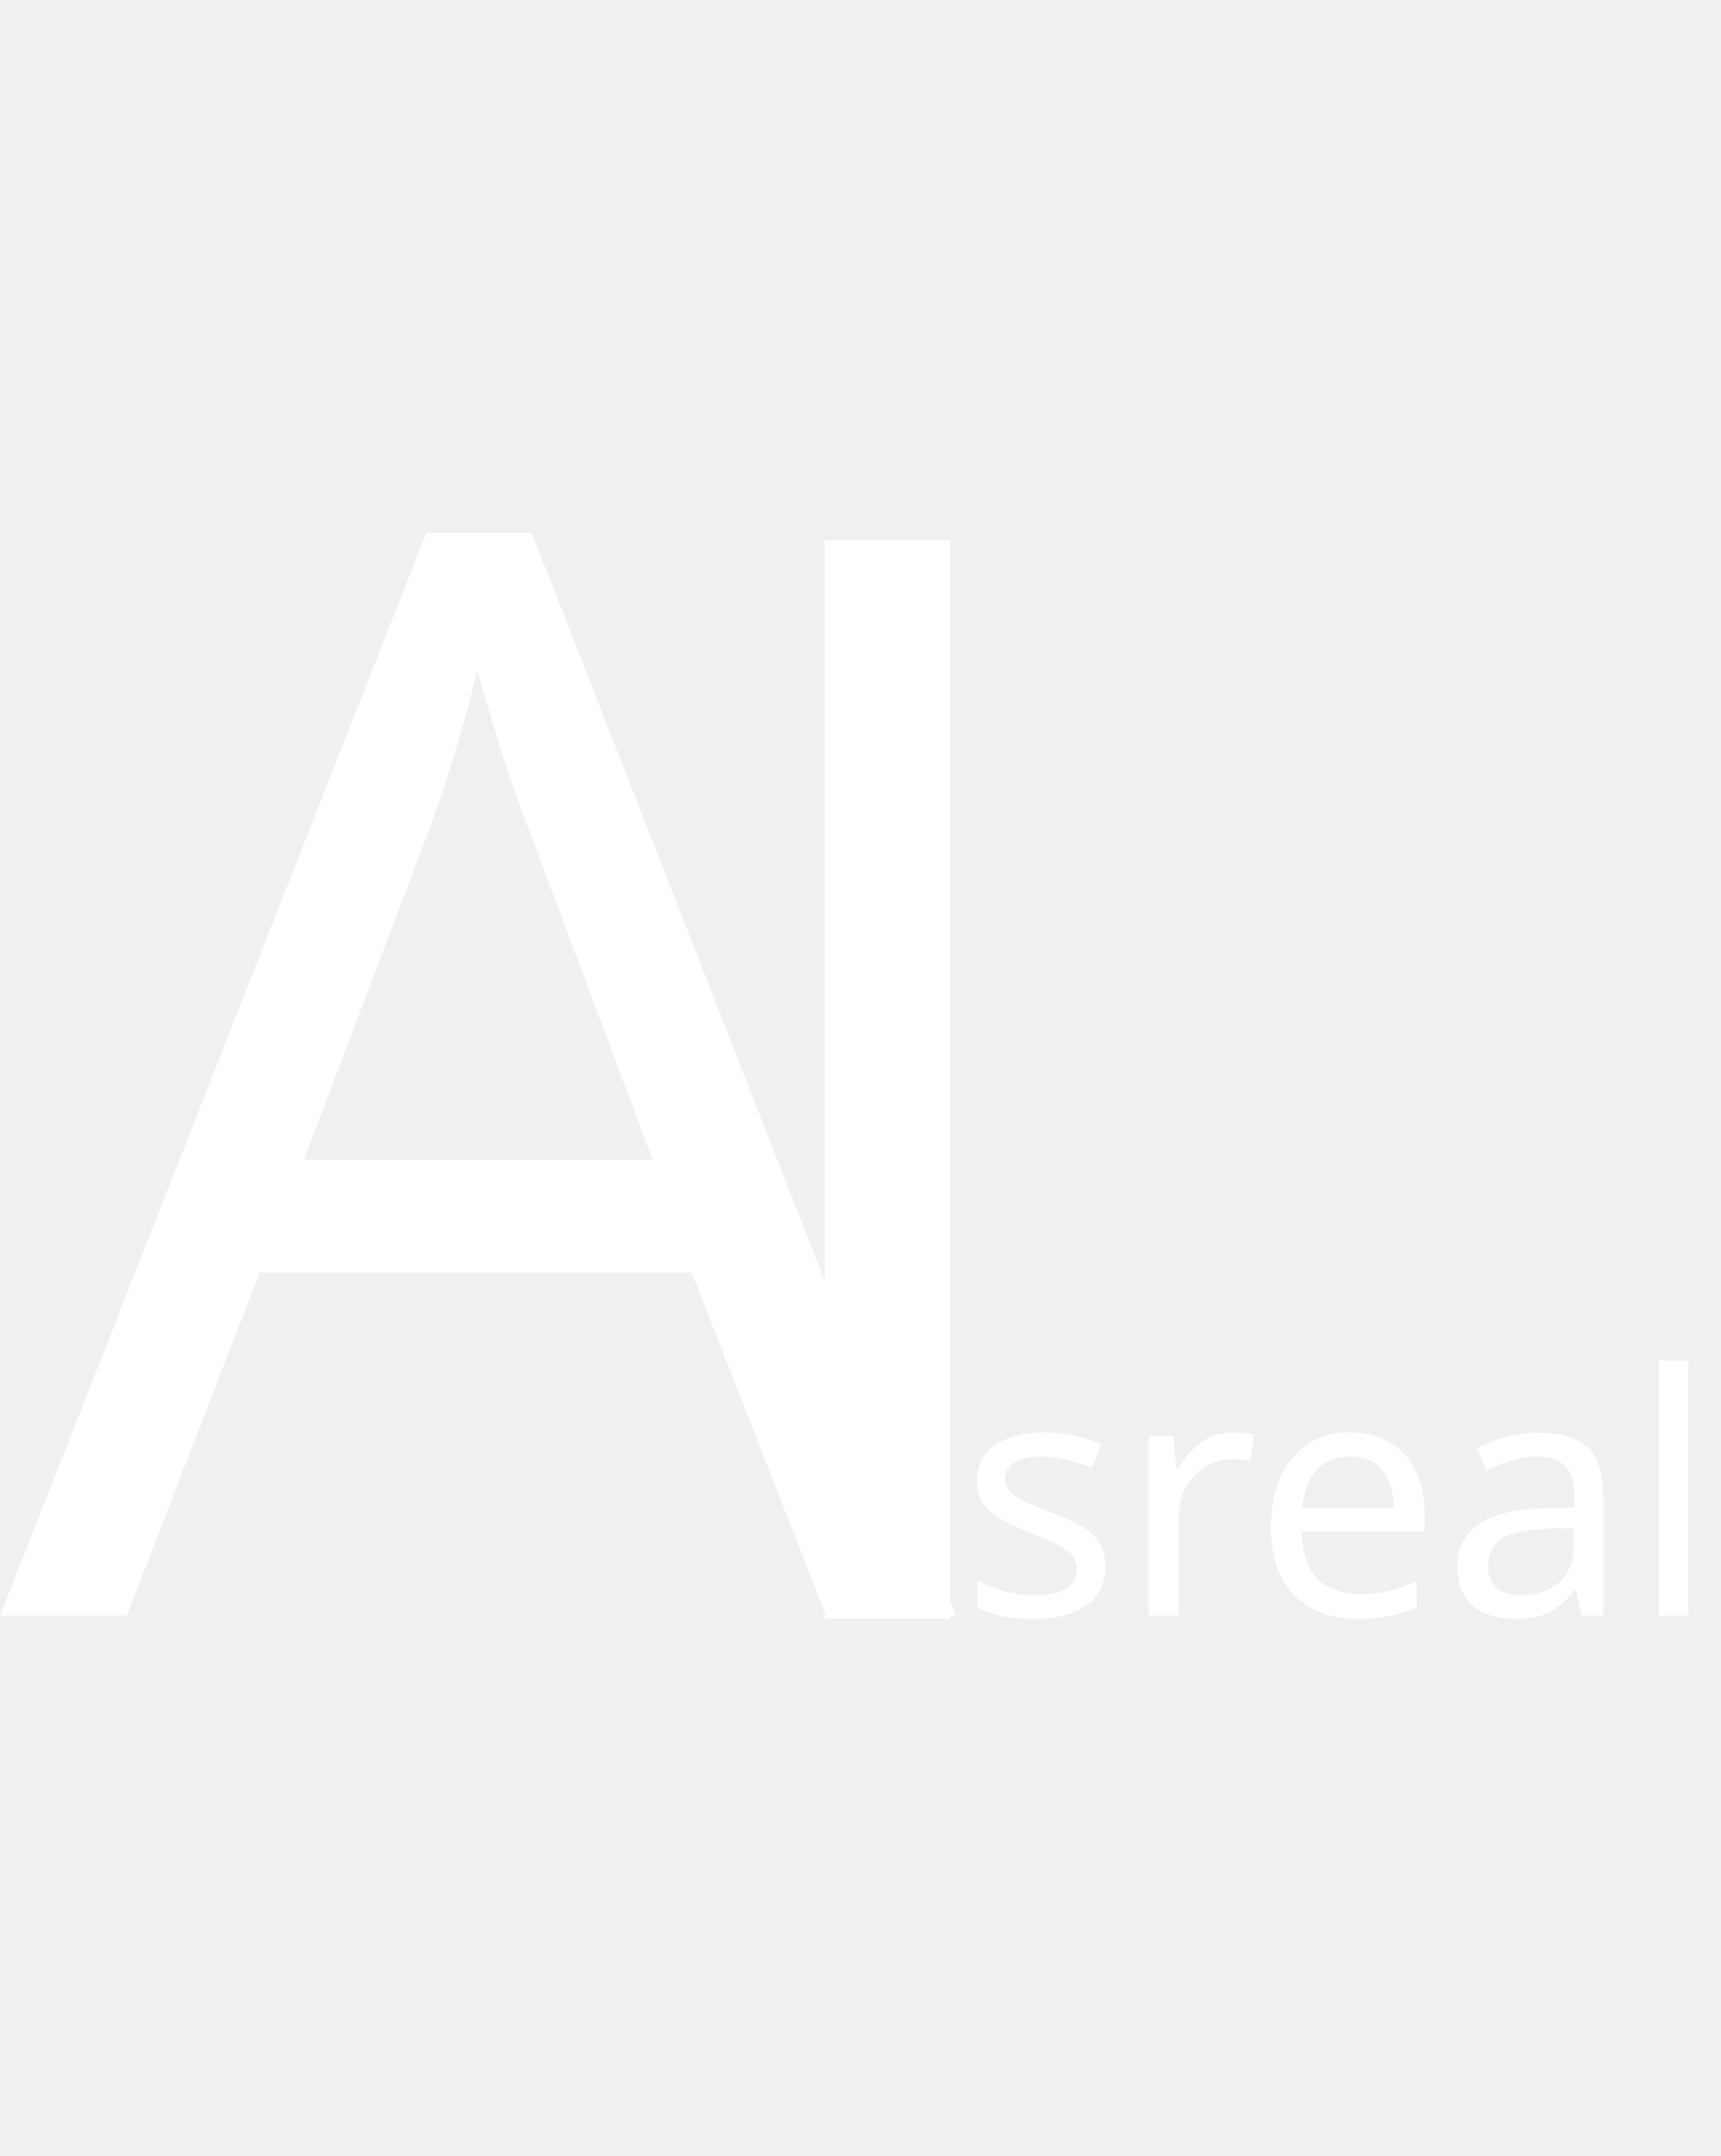
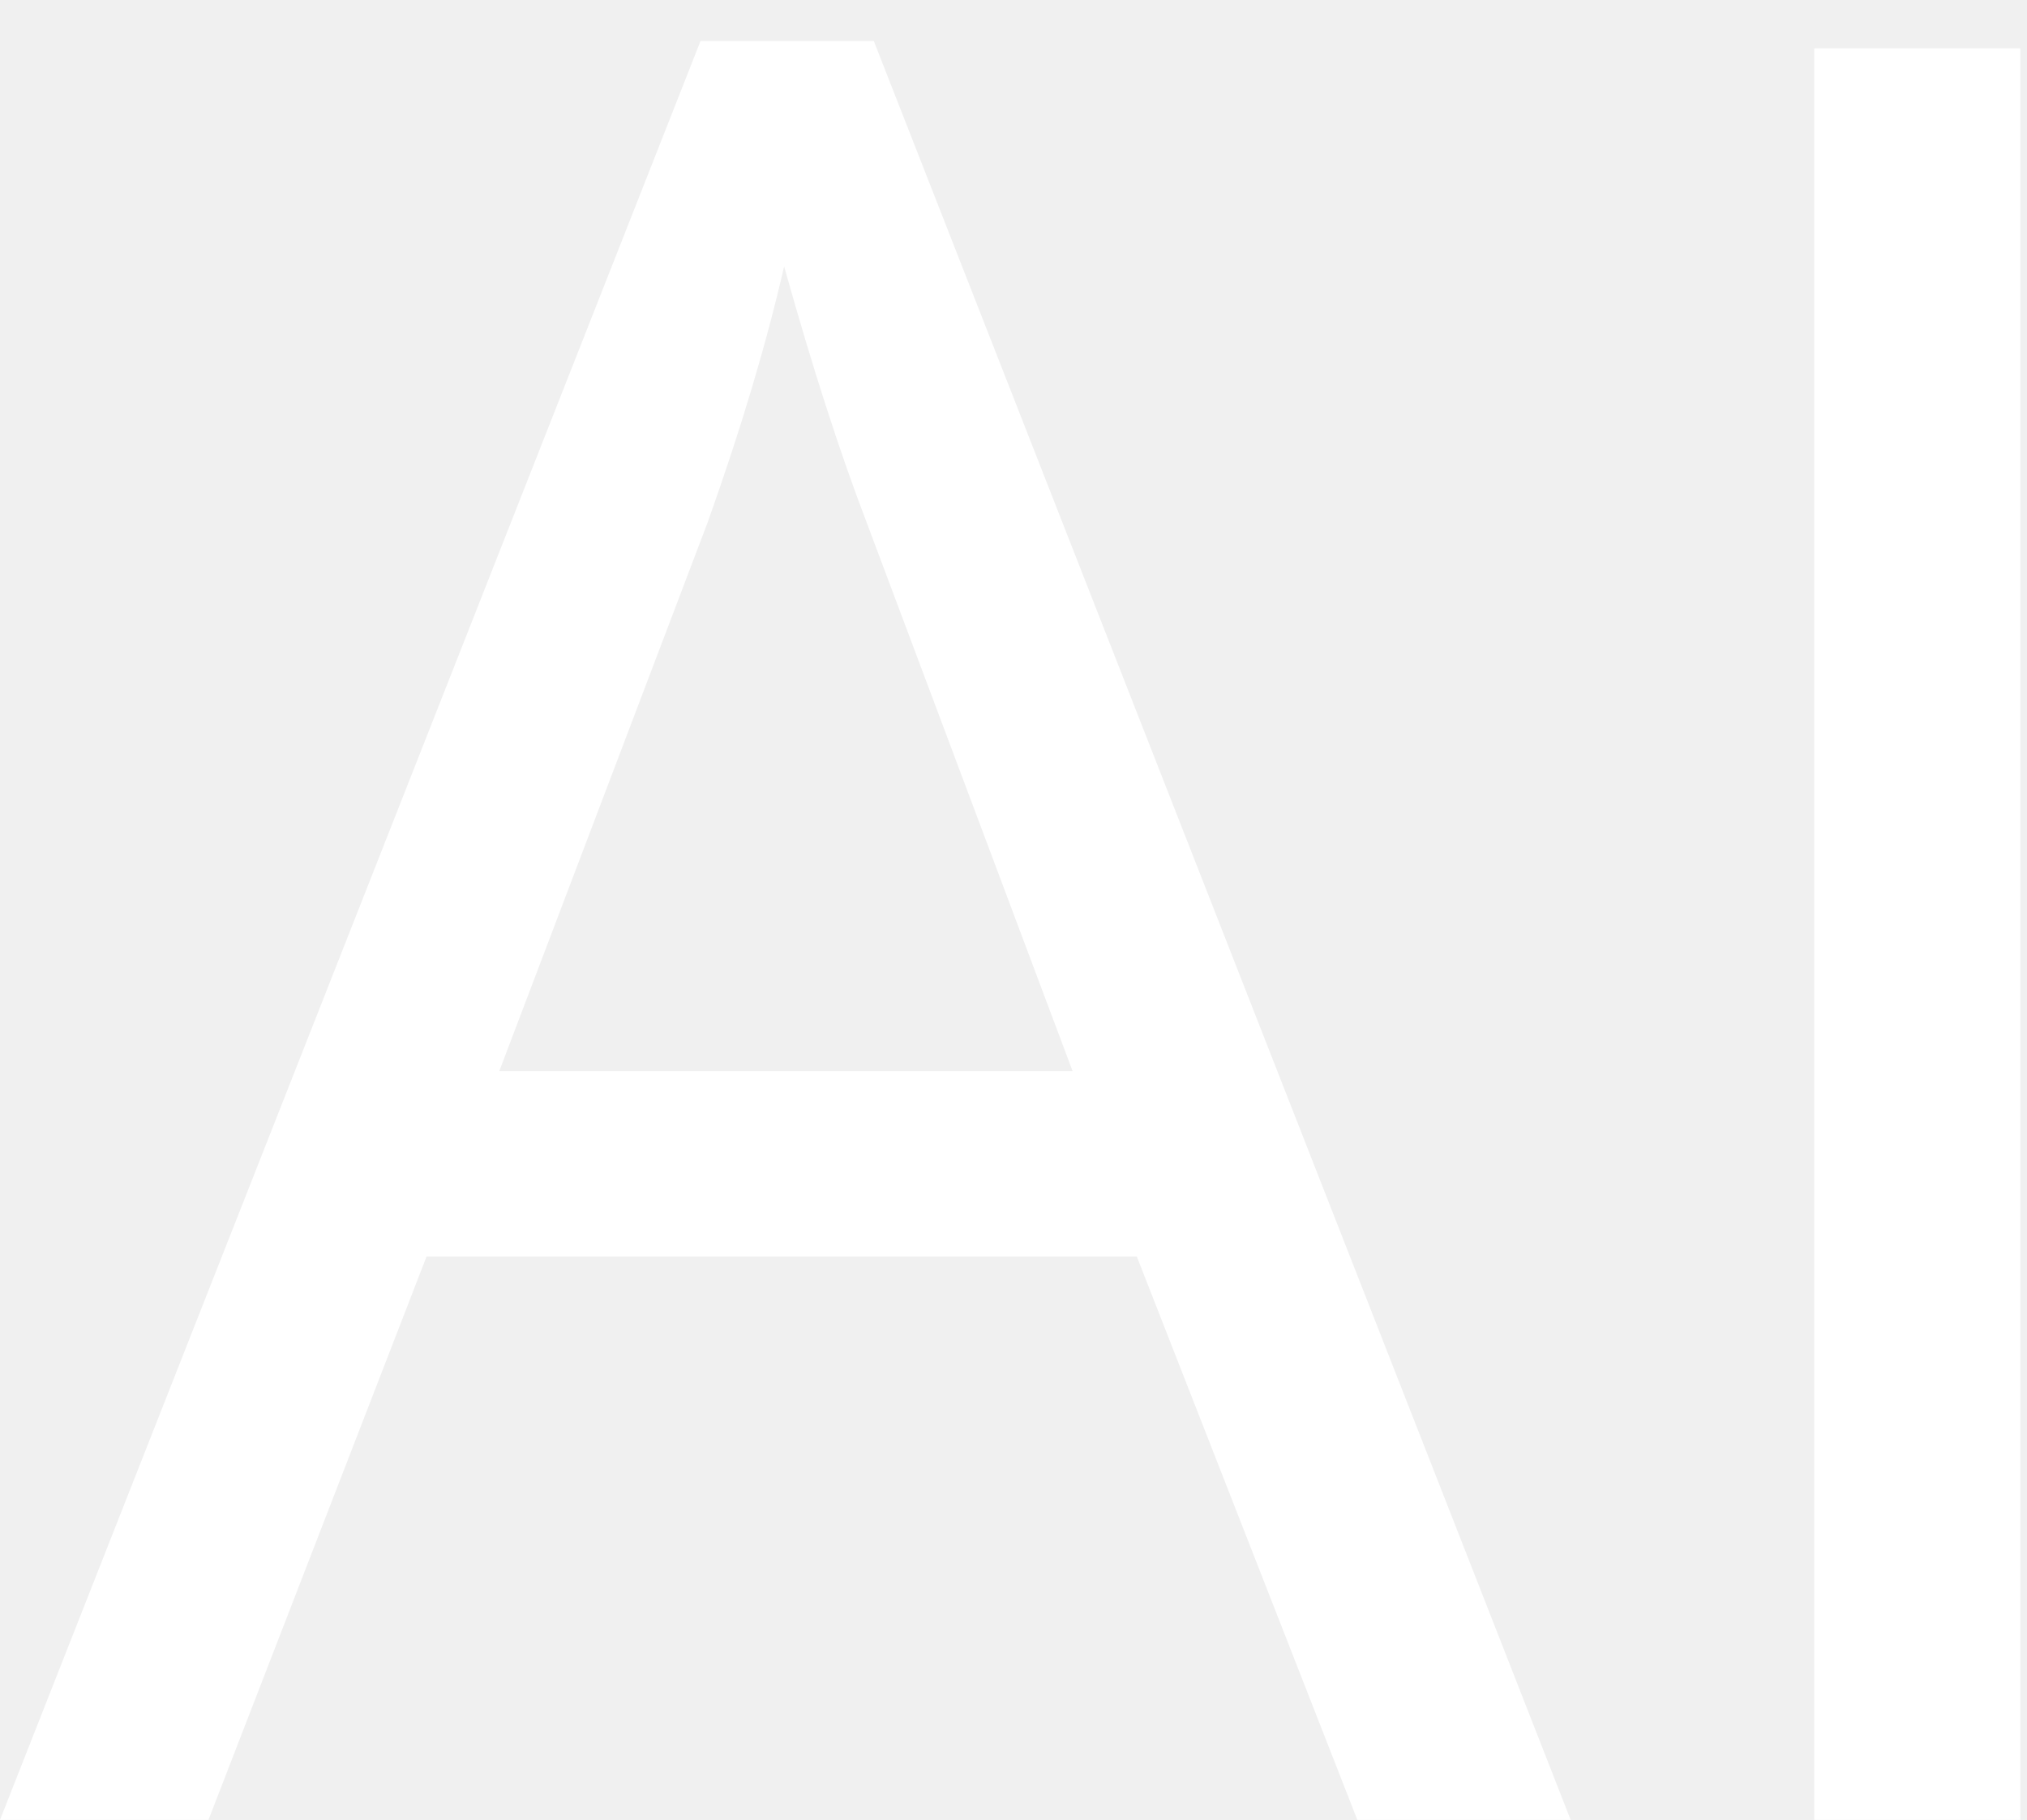
- <svg xmlns="http://www.w3.org/2000/svg" width="328" height="411" viewBox="0 0 328 411" fill="none">
-   <path d="M157.5 308L131.906 242.609H49.5L24.188 308H0L81.281 101.562H101.391L182.25 308H157.5ZM124.453 221.094L100.547 157.391C97.453 149.328 94.266 139.438 90.984 127.719C88.922 136.719 85.969 146.609 82.125 157.391L57.938 221.094H124.453Z" fill="white" />
-   <path d="M157.266 103V308.594H181.172V103H157.266Z" fill="white" />
-   <path d="M210.776 298.528C210.776 301.856 209.539 304.373 207.064 306.08C204.589 307.787 201.261 308.64 197.08 308.64C194.691 308.64 192.621 308.448 190.872 308.064C189.165 307.68 187.651 307.147 186.328 306.464V301.344C187.693 302.027 189.336 302.667 191.256 303.264C193.219 303.819 195.203 304.096 197.208 304.096C200.067 304.096 202.136 303.648 203.416 302.752C204.696 301.813 205.336 300.576 205.336 299.04C205.336 298.187 205.101 297.419 204.632 296.736C204.163 296.053 203.309 295.371 202.072 294.688C200.877 294.005 199.149 293.237 196.888 292.384C194.669 291.531 192.771 290.677 191.192 289.824C189.613 288.971 188.397 287.947 187.544 286.752C186.691 285.557 186.264 284.021 186.264 282.144C186.264 279.243 187.437 277.003 189.784 275.424C192.173 273.845 195.288 273.056 199.128 273.056C201.219 273.056 203.16 273.269 204.952 273.696C206.787 274.08 208.493 274.635 210.072 275.36L208.152 279.84C206.701 279.243 205.187 278.731 203.608 278.304C202.029 277.877 200.408 277.664 198.744 277.664C196.44 277.664 194.669 278.048 193.432 278.816C192.237 279.541 191.64 280.544 191.64 281.824C191.64 282.763 191.917 283.573 192.472 284.256C193.027 284.896 193.944 285.536 195.224 286.176C196.547 286.773 198.296 287.499 200.472 288.352C202.648 289.163 204.504 289.995 206.04 290.848C207.576 291.701 208.749 292.747 209.56 293.984C210.371 295.179 210.776 296.693 210.776 298.528ZM235.065 273.056C235.705 273.056 236.388 273.099 237.113 273.184C237.881 273.227 238.542 273.312 239.097 273.44L238.393 278.624C237.838 278.496 237.22 278.389 236.537 278.304C235.897 278.219 235.278 278.176 234.681 278.176C232.932 278.176 231.289 278.667 229.753 279.648C228.217 280.587 226.98 281.931 226.041 283.68C225.145 285.387 224.697 287.392 224.697 289.696V308H219.065V273.696H223.673L224.313 279.968H224.569C225.678 278.091 227.108 276.469 228.857 275.104C230.606 273.739 232.676 273.056 235.065 273.056ZM257.501 273.056C260.445 273.056 262.962 273.696 265.053 274.976C267.186 276.256 268.807 278.069 269.917 280.416C271.069 282.72 271.645 285.429 271.645 288.544V291.936H248.157C248.242 295.819 249.223 298.784 251.101 300.832C253.021 302.837 255.687 303.84 259.101 303.84C261.277 303.84 263.197 303.648 264.861 303.264C266.567 302.837 268.317 302.24 270.109 301.472V306.4C268.359 307.168 266.631 307.723 264.925 308.064C263.218 308.448 261.191 308.64 258.845 308.64C255.602 308.64 252.722 307.979 250.205 306.656C247.73 305.333 245.789 303.371 244.381 300.768C243.015 298.123 242.333 294.901 242.333 291.104C242.333 287.349 242.951 284.128 244.189 281.44C245.469 278.752 247.239 276.683 249.501 275.232C251.805 273.781 254.471 273.056 257.501 273.056ZM257.437 277.664C254.749 277.664 252.615 278.539 251.037 280.288C249.501 281.995 248.583 284.384 248.285 287.456H265.757C265.714 284.555 265.031 282.208 263.709 280.416C262.386 278.581 260.295 277.664 257.437 277.664ZM293.37 273.12C297.551 273.12 300.644 274.037 302.65 275.872C304.655 277.707 305.658 280.629 305.658 284.64V308H301.562L300.474 303.136H300.218C298.724 305.013 297.146 306.4 295.482 307.296C293.86 308.192 291.599 308.64 288.698 308.64C285.583 308.64 283.002 307.829 280.954 306.208C278.906 304.544 277.882 301.963 277.882 298.464C277.882 295.051 279.226 292.427 281.914 290.592C284.602 288.715 288.74 287.691 294.33 287.52L300.154 287.328V285.28C300.154 282.421 299.535 280.437 298.298 279.328C297.06 278.219 295.311 277.664 293.05 277.664C291.258 277.664 289.551 277.941 287.93 278.496C286.308 279.008 284.794 279.605 283.385 280.288L281.658 276.064C283.151 275.253 284.922 274.571 286.97 274.016C289.018 273.419 291.151 273.12 293.37 273.12ZM300.09 291.232L295.034 291.424C290.767 291.595 287.802 292.277 286.138 293.472C284.516 294.667 283.706 296.352 283.706 298.528C283.706 300.448 284.282 301.856 285.434 302.752C286.628 303.648 288.143 304.096 289.978 304.096C292.879 304.096 295.29 303.307 297.21 301.728C299.13 300.107 300.09 297.632 300.09 294.304V291.232ZM321.885 308H316.253V259.36H321.885V308Z" fill="white" />
+ <svg xmlns="http://www.w3.org/2000/svg" width="49" height="44" viewBox="0 0 49 44" fill="none">
+   <path d="M32.812 44L27.48 30.377H10.312L5.039 44H0L16.934 0.992H21.123L37.969 44H32.812ZM25.928 25.895L20.947 12.623C20.303 10.943 19.639 8.883 18.955 6.441C18.525 8.316 17.91 10.377 17.109 12.623L12.07 25.895H25.928ZM43.857 44V1.168H48.838V44H43.857Z" fill="white" />
</svg>
